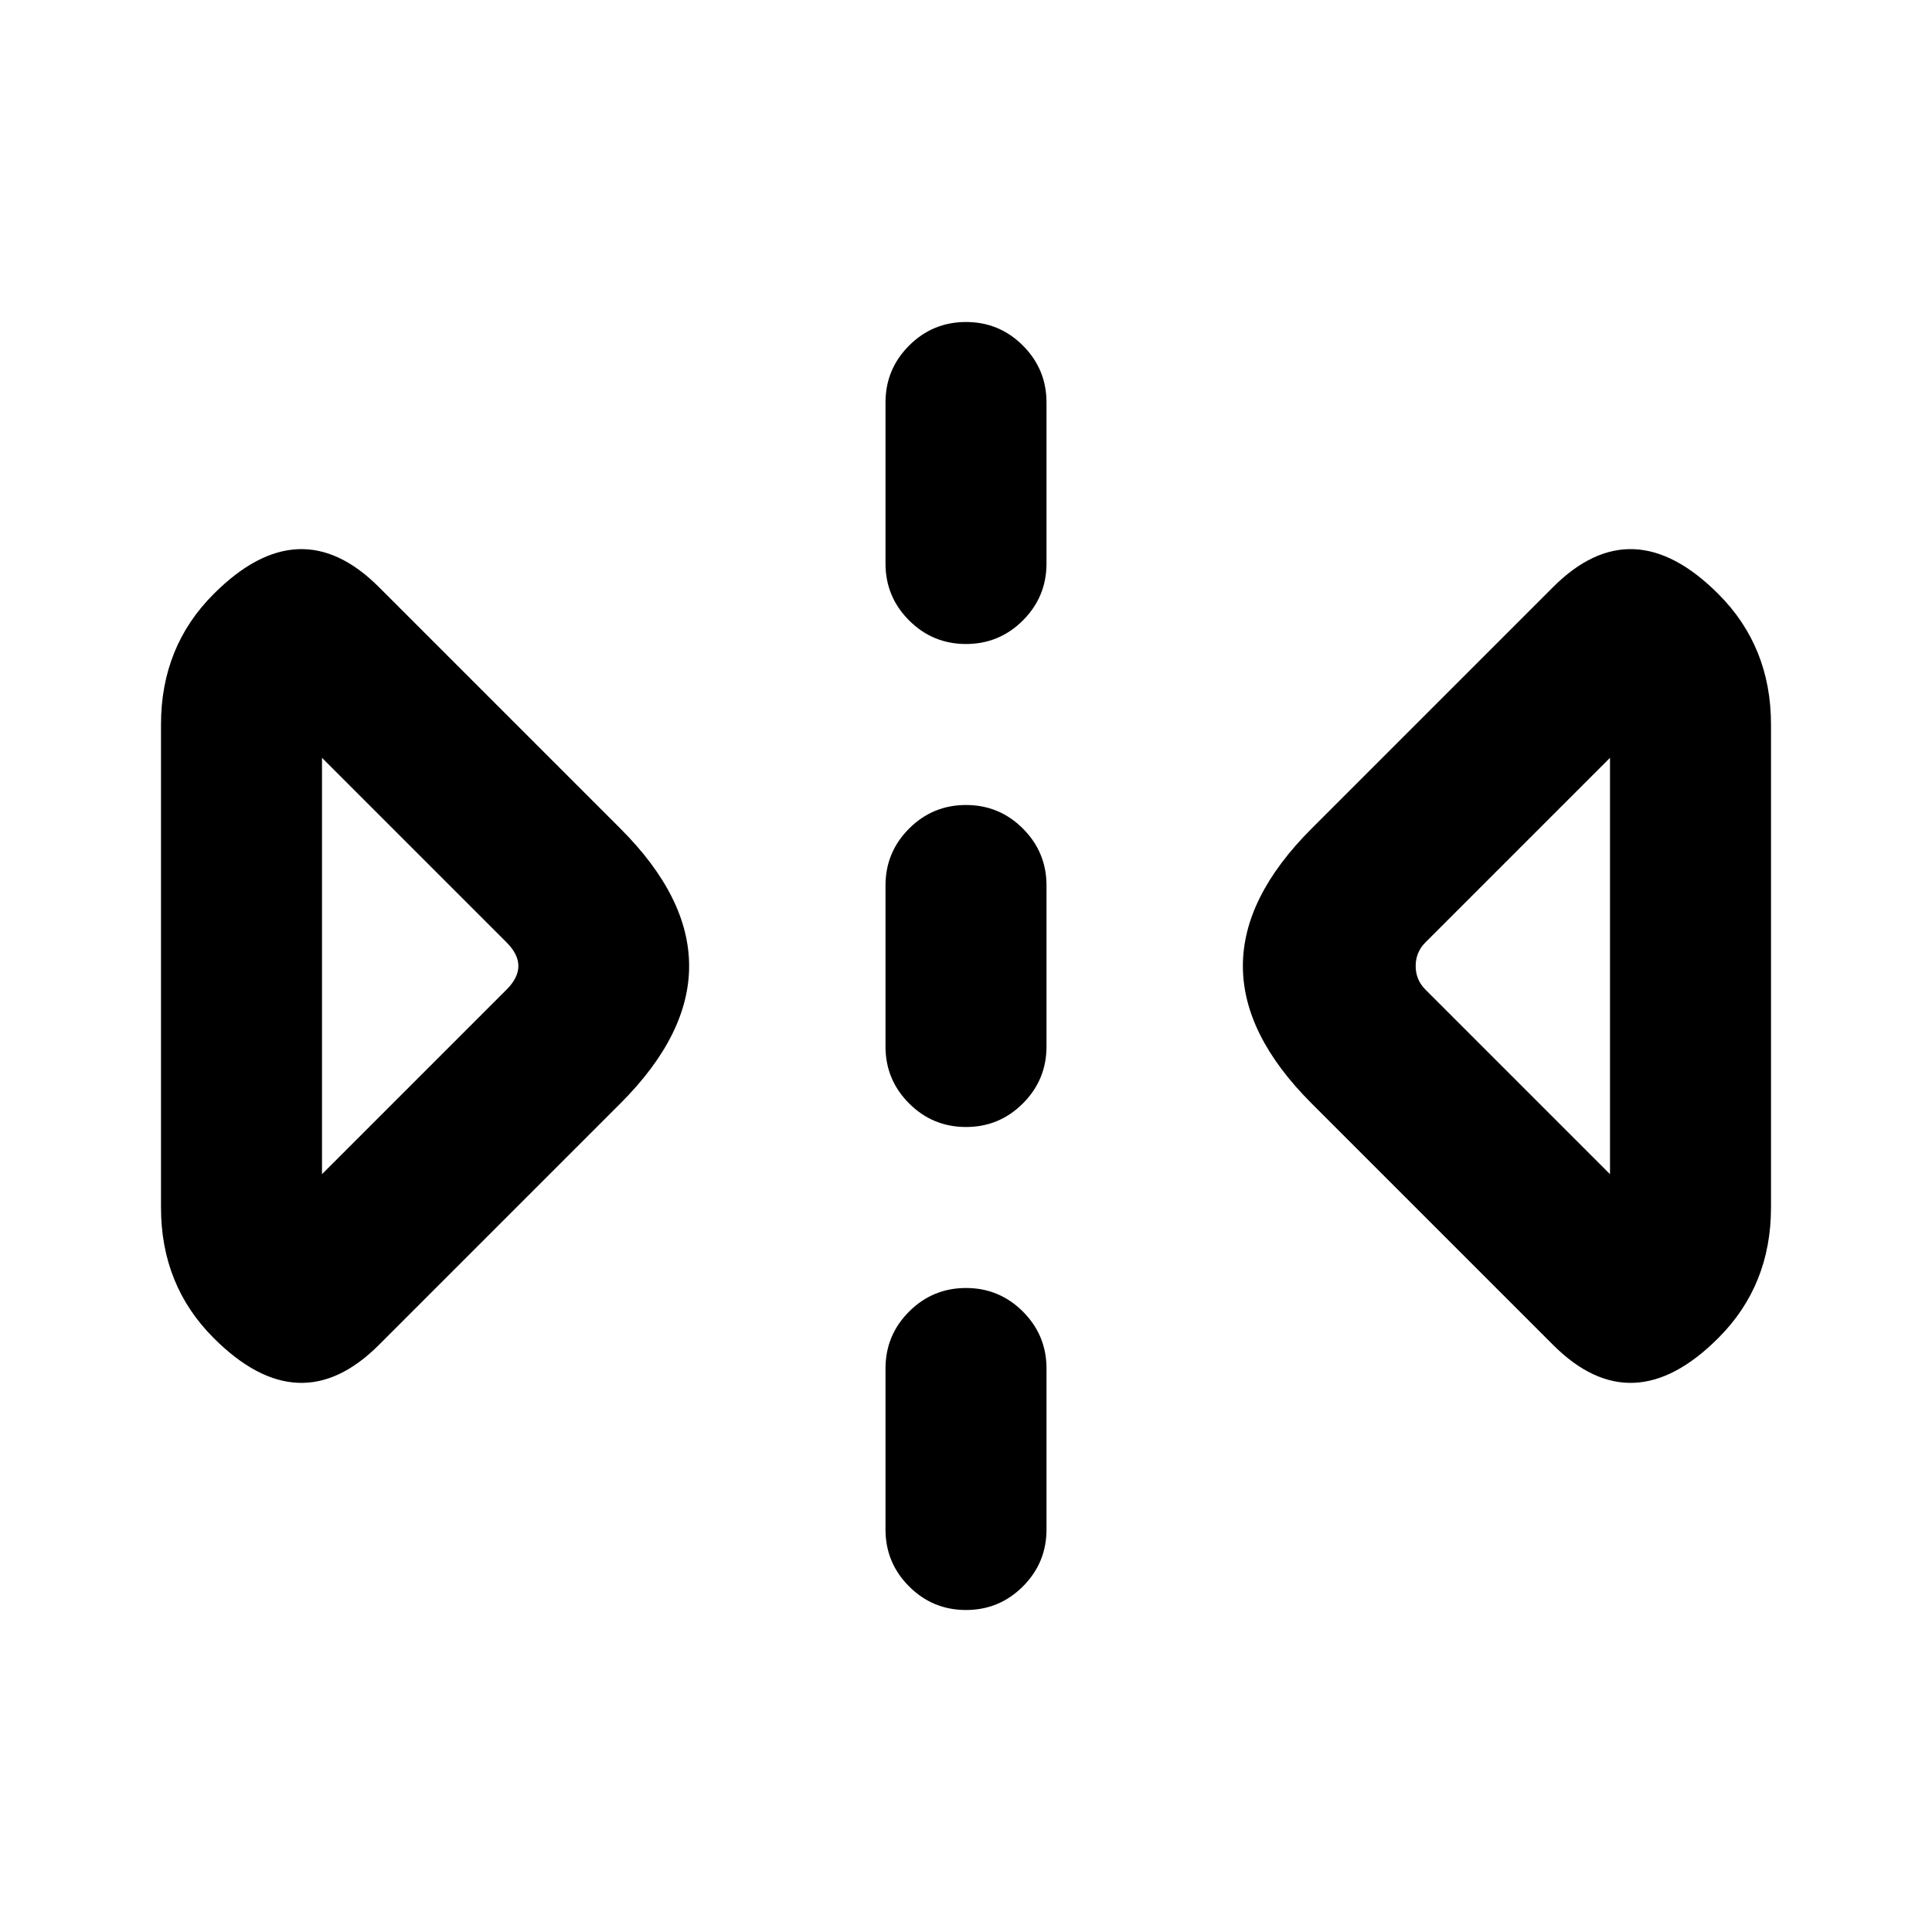
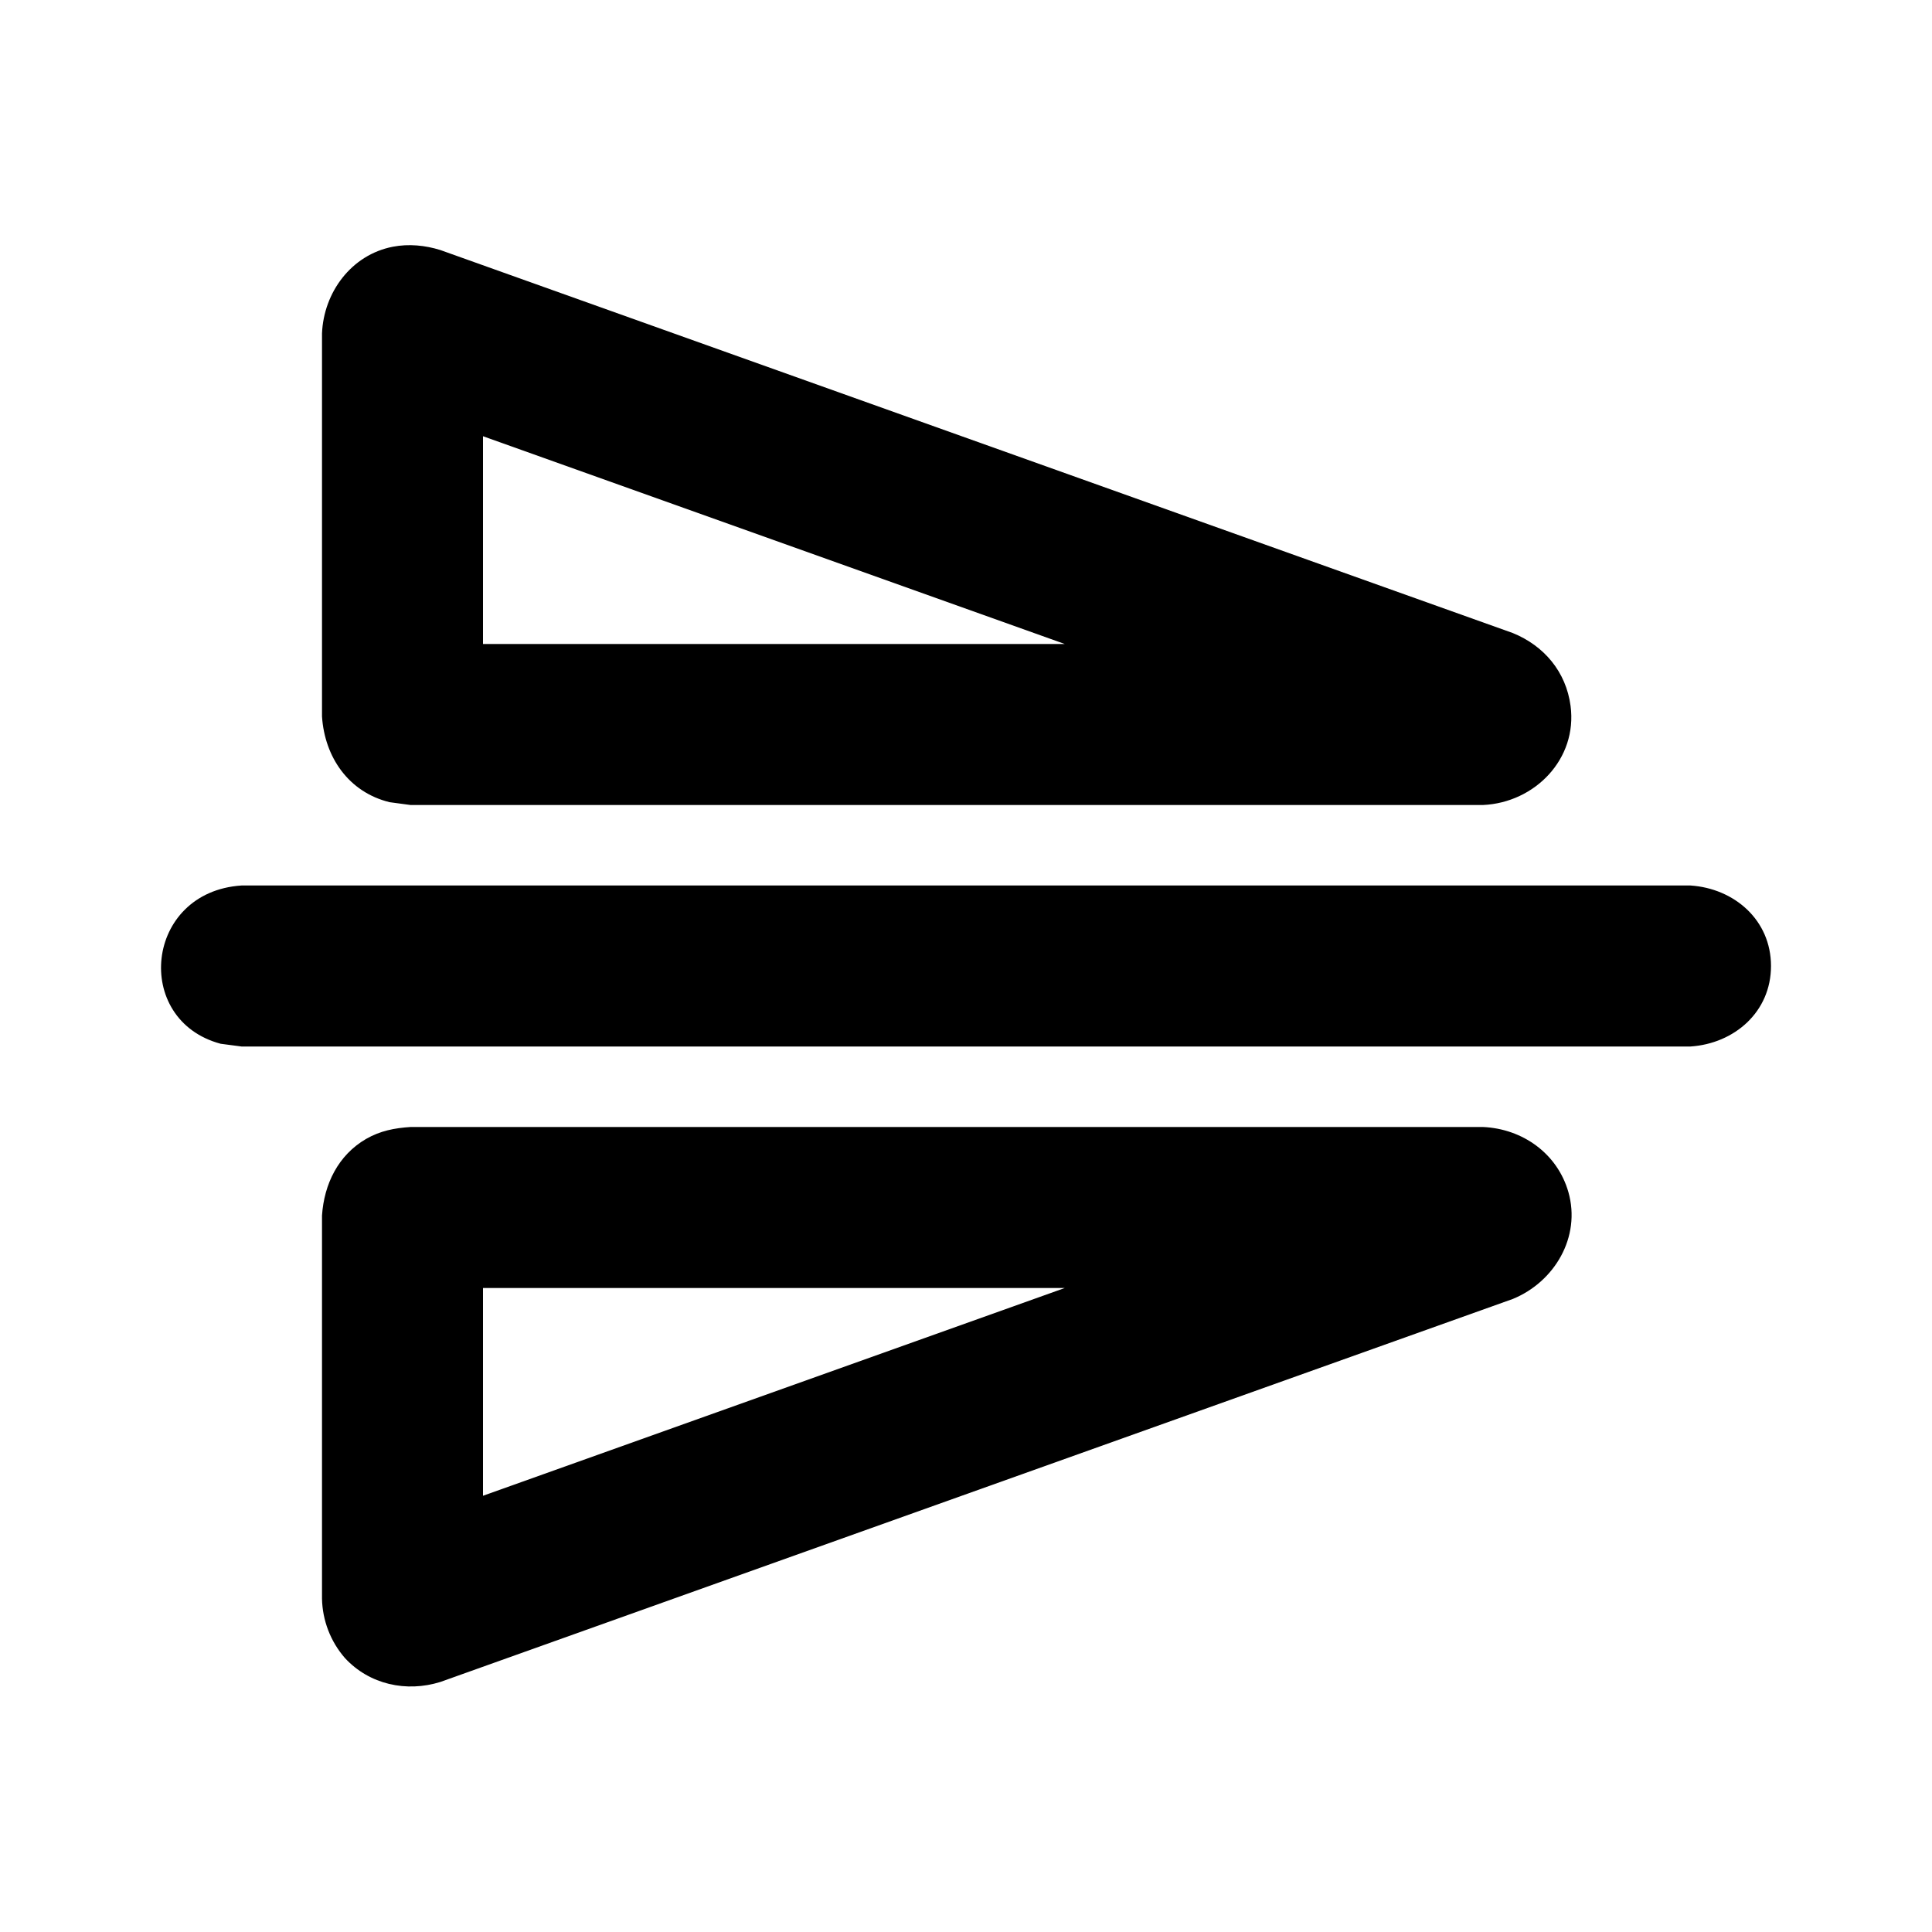
<svg xmlns="http://www.w3.org/2000/svg" width="24" height="24" viewBox="0 0 24 24">
-   <defs />
-   <path fill="#000000" d="M22,15 Q22,15.968 21.345,16.622 Q20.277,17.691 19.293,16.707 L16.293,13.707 Q14.586,12 16.293,10.293 L19.293,7.293 Q20.277,6.309 21.345,7.378 Q22,8.032 22,9 L22,15 Z M2,9 Q2,8.032 2.655,7.378 Q3.723,6.309 4.707,7.293 L7.707,10.293 Q9.414,12 7.707,13.707 L4.707,16.707 Q3.723,17.691 2.655,16.622 Q2,15.968 2,15 L2,9 Z M13,17 L13,19 Q13,19.414 12.707,19.707 Q12.414,20 12,20 Q11.586,20 11.293,19.707 Q11,19.414 11,19 L11,17 Q11,16.586 11.293,16.293 Q11.586,16 12,16 Q12.414,16 12.707,16.293 Q13,16.586 13,17 Z M13,5 L13,7 Q13,7.414 12.707,7.707 Q12.414,8 12,8 Q11.586,8 11.293,7.707 Q11,7.414 11,7 L11,5 Q11,4.586 11.293,4.293 Q11.586,4 12,4 Q12.414,4 12.707,4.293 Q13,4.586 13,5 Z M13,11 L13,13 Q13,13.414 12.707,13.707 Q12.414,14 12,14 Q11.586,14 11.293,13.707 Q11,13.414 11,13 L11,11 Q11,10.586 11.293,10.293 Q11.586,10 12,10 Q12.414,10 12.707,10.293 Q13,10.586 13,11 Z M4,14.586 L6.293,12.293 Q6.586,12 6.293,11.707 L4,9.414 L4,14.586 Z M20,9.414 L17.707,11.707 Q17.586,11.828 17.586,12 Q17.586,12.172 17.707,12.293 L20,14.586 L20,9.414 Z" />
+   <path fill="#000000" d="M4.285 20.597A1.16 1.16 0 0 1 4 19.858V15.1c.026-.39.2-.75.548-.952.176-.101.353-.135.552-.148h13.323c.489.022.922.327 1.06.808.159.558-.172 1.116-.69 1.328L5.47 20.894c-.421.131-.88.033-1.185-.297M6 16v2.581L13.227 16Zm-3.259-3.034C1.643 12.672 1.796 11.079 3 11h18c.543.036 1 .428 1 1s-.457.964-1 1H3Zm2.098-3.001C4.33 9.84 4.033 9.405 4 8.9V4.142c.021-.51.364-.977.88-1.077.197-.038.401-.018.59.041l13.323 4.758c.388.158.661.481.717.904.088.661-.445 1.203-1.087 1.232H5.1ZM6 8h7.227L6 5.419Z" />
</svg>
